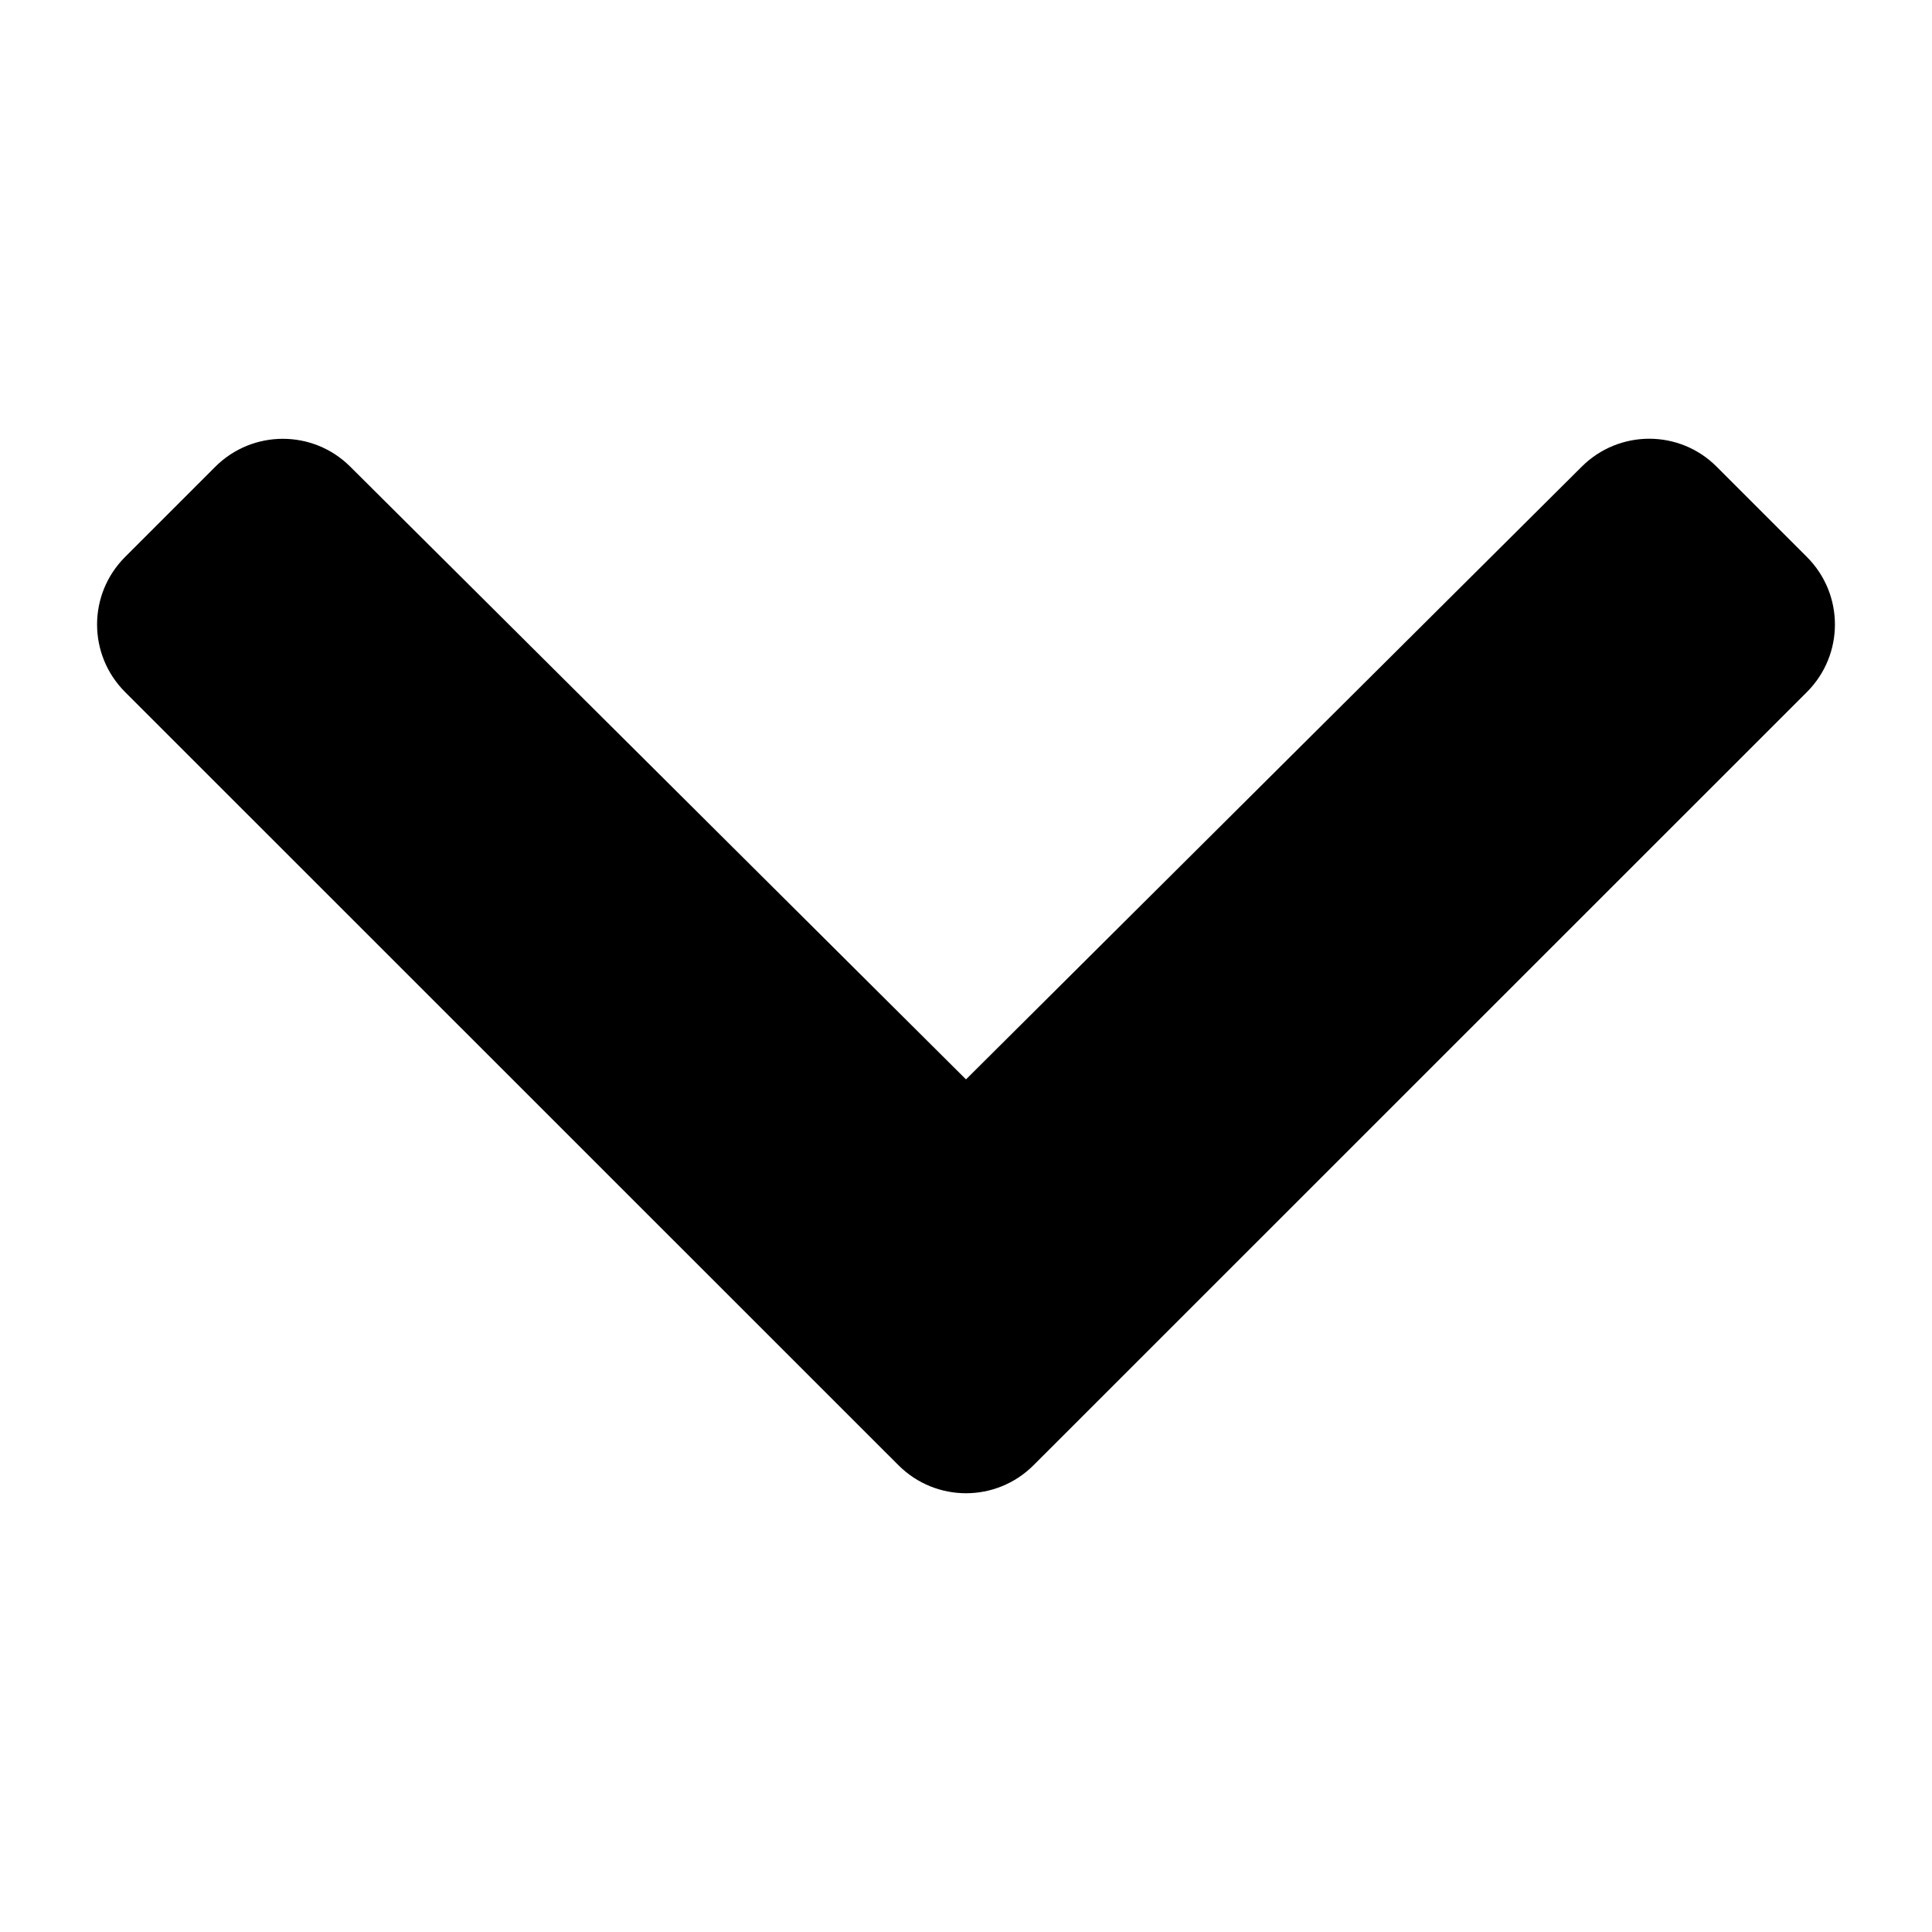
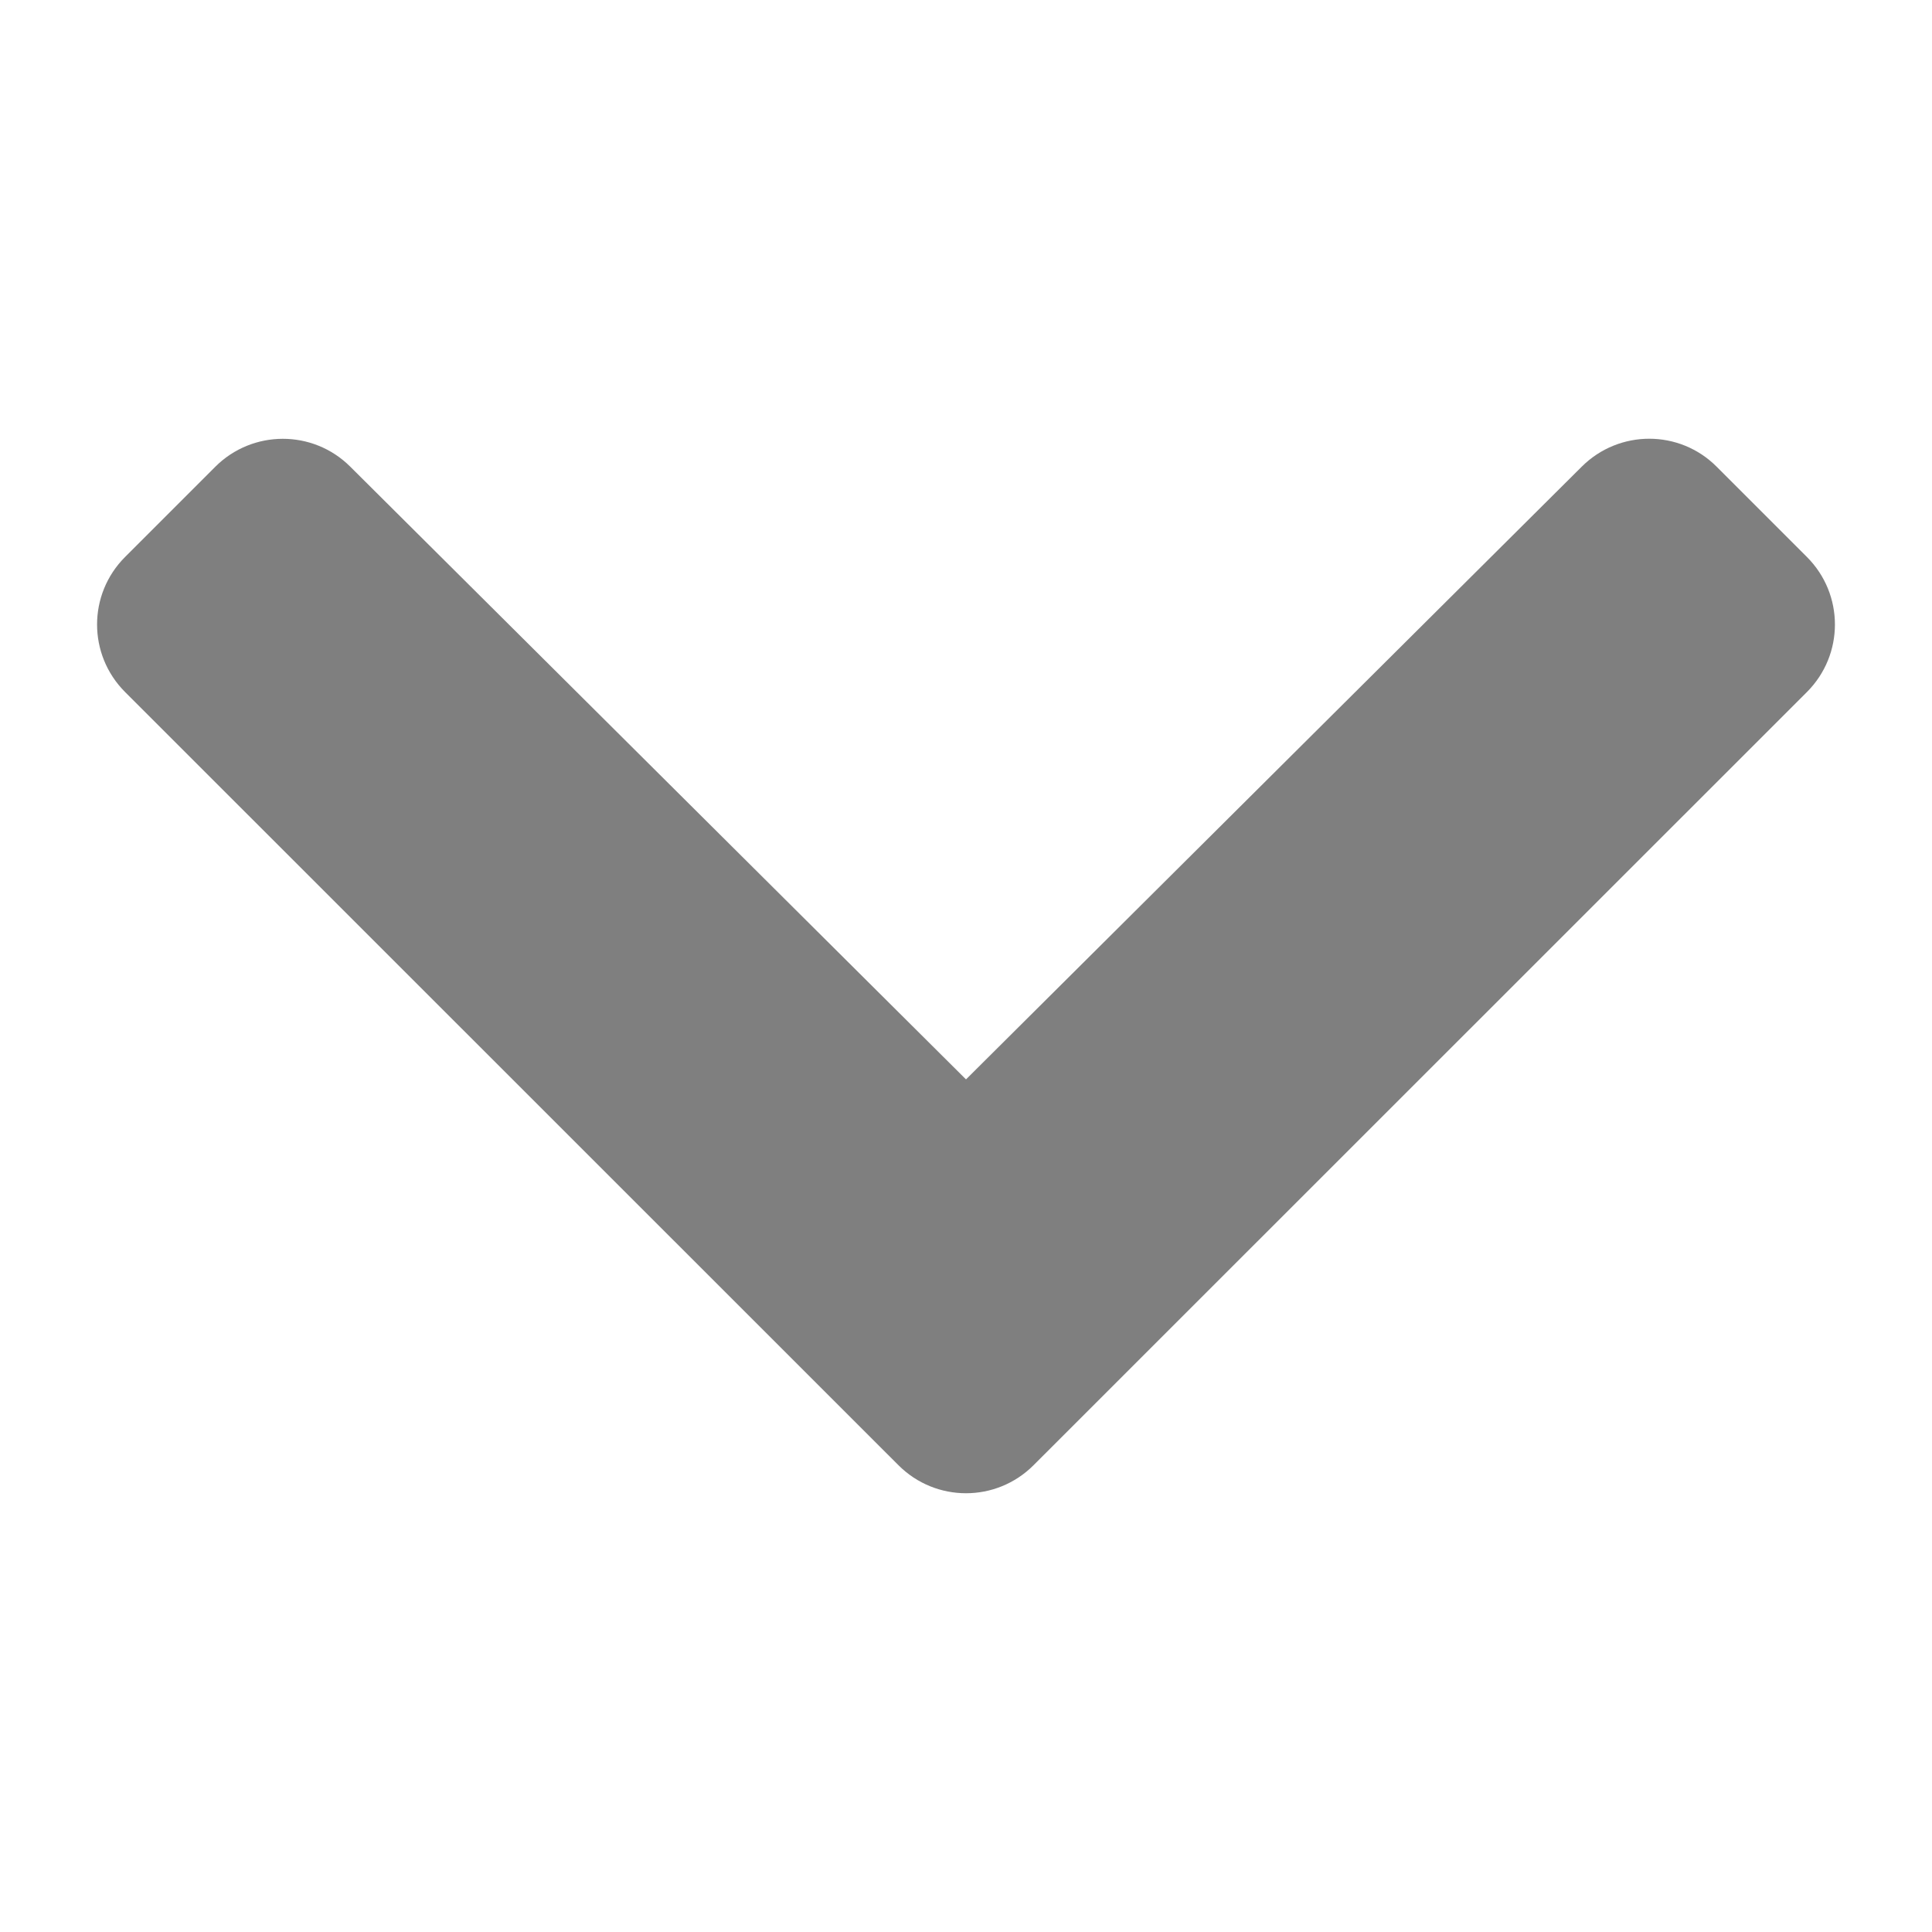
<svg xmlns="http://www.w3.org/2000/svg" version="1.1" id="Layer_1" x="0px" y="0px" viewBox="0 0 1024 1024" style="enable-background:new 0 0 1024 1024;" xml:space="preserve">
-   <path d="M476.2,776.6L66.3,366.8c-19.8-19.8-19.8-51.8,0-71.6l47.8-47.8c19.7-19.7,51.7-19.8,71.5-0.1L512,572.1l326.4-324.8  c19.8-19.7,51.8-19.7,71.5,0.1l47.8,47.8c19.8,19.8,19.8,51.8,0,71.6L547.8,776.6C528,796.4,496,796.4,476.2,776.6L476.2,776.6z" />
+   <style type="text/css">
+ 	.st0{fill:#7F7F7F;}
+ </style>
+   <path class="st0" d="M476.2,776.6L66.3,366.8c-19.8-19.8-19.8-51.8,0-71.6l47.8-47.8c19.7-19.7,51.7-19.8,71.5-0.1L512,572.1  l326.4-324.8c19.8-19.7,51.8-19.7,71.5,0.1l47.8,47.8c19.8,19.8,19.8,51.8,0,71.6L547.8,776.6C528,796.4,496,796.4,476.2,776.6  L476.2,776.6z" />
</svg>
